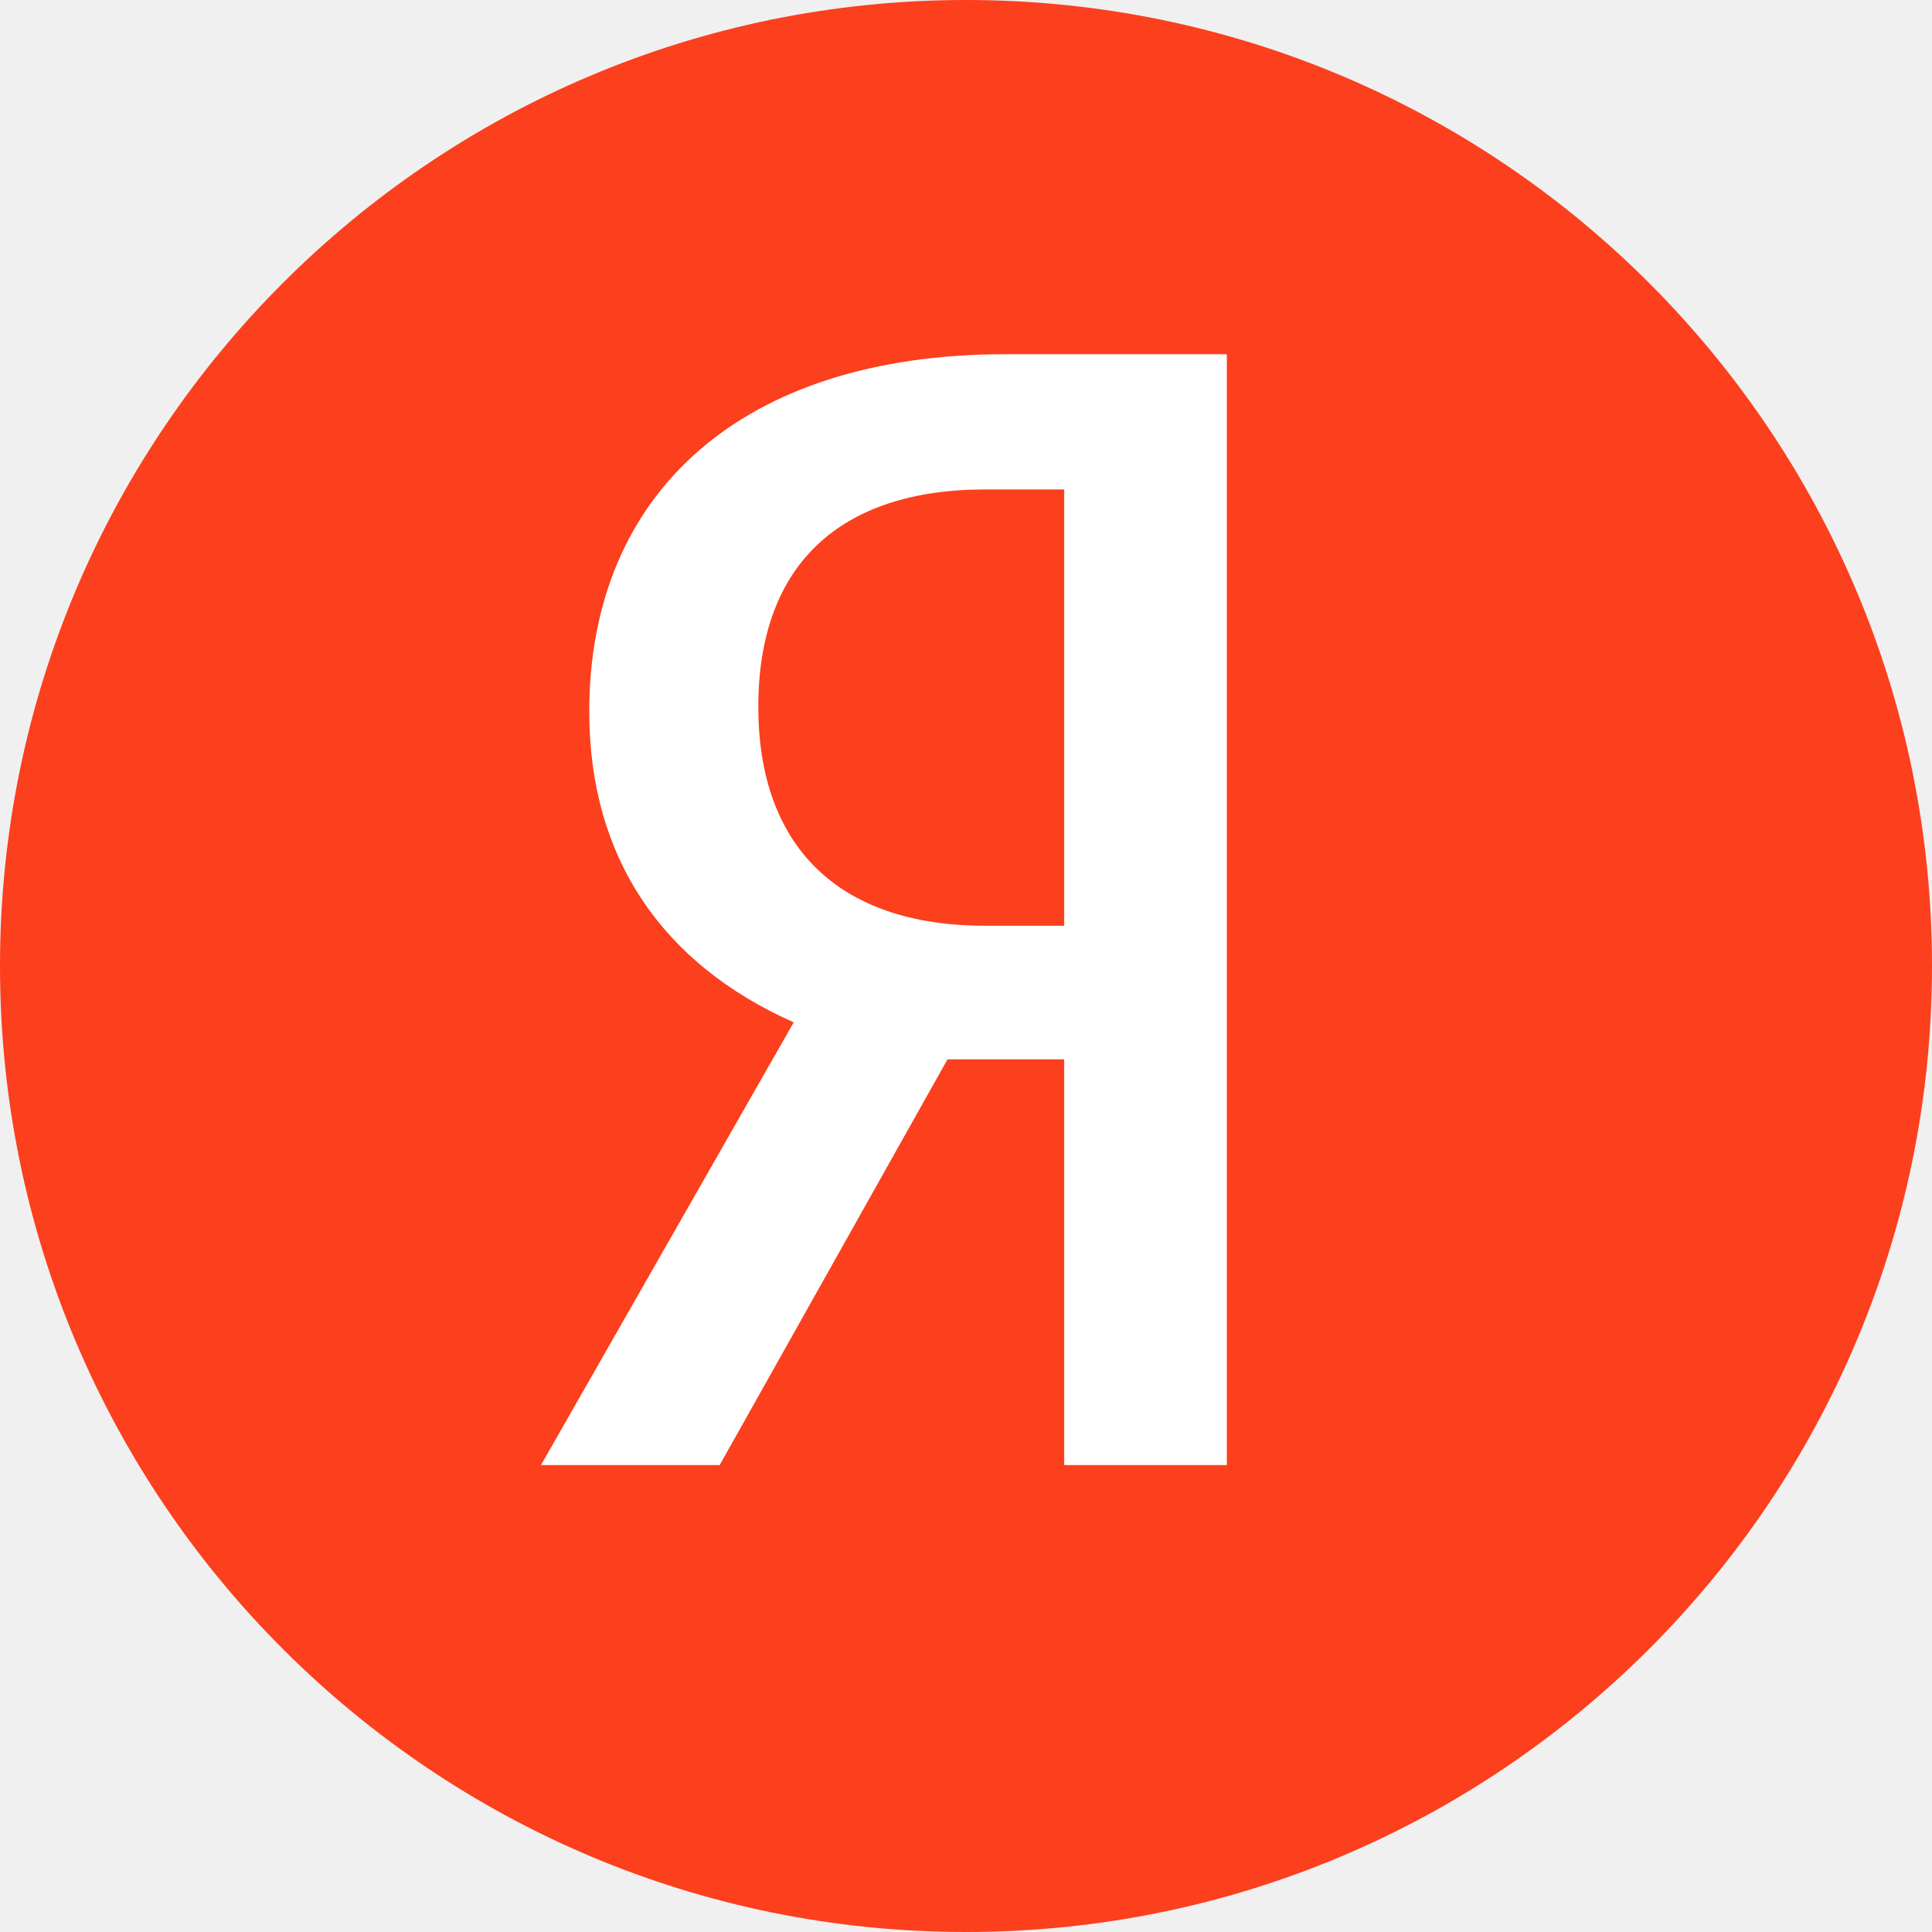
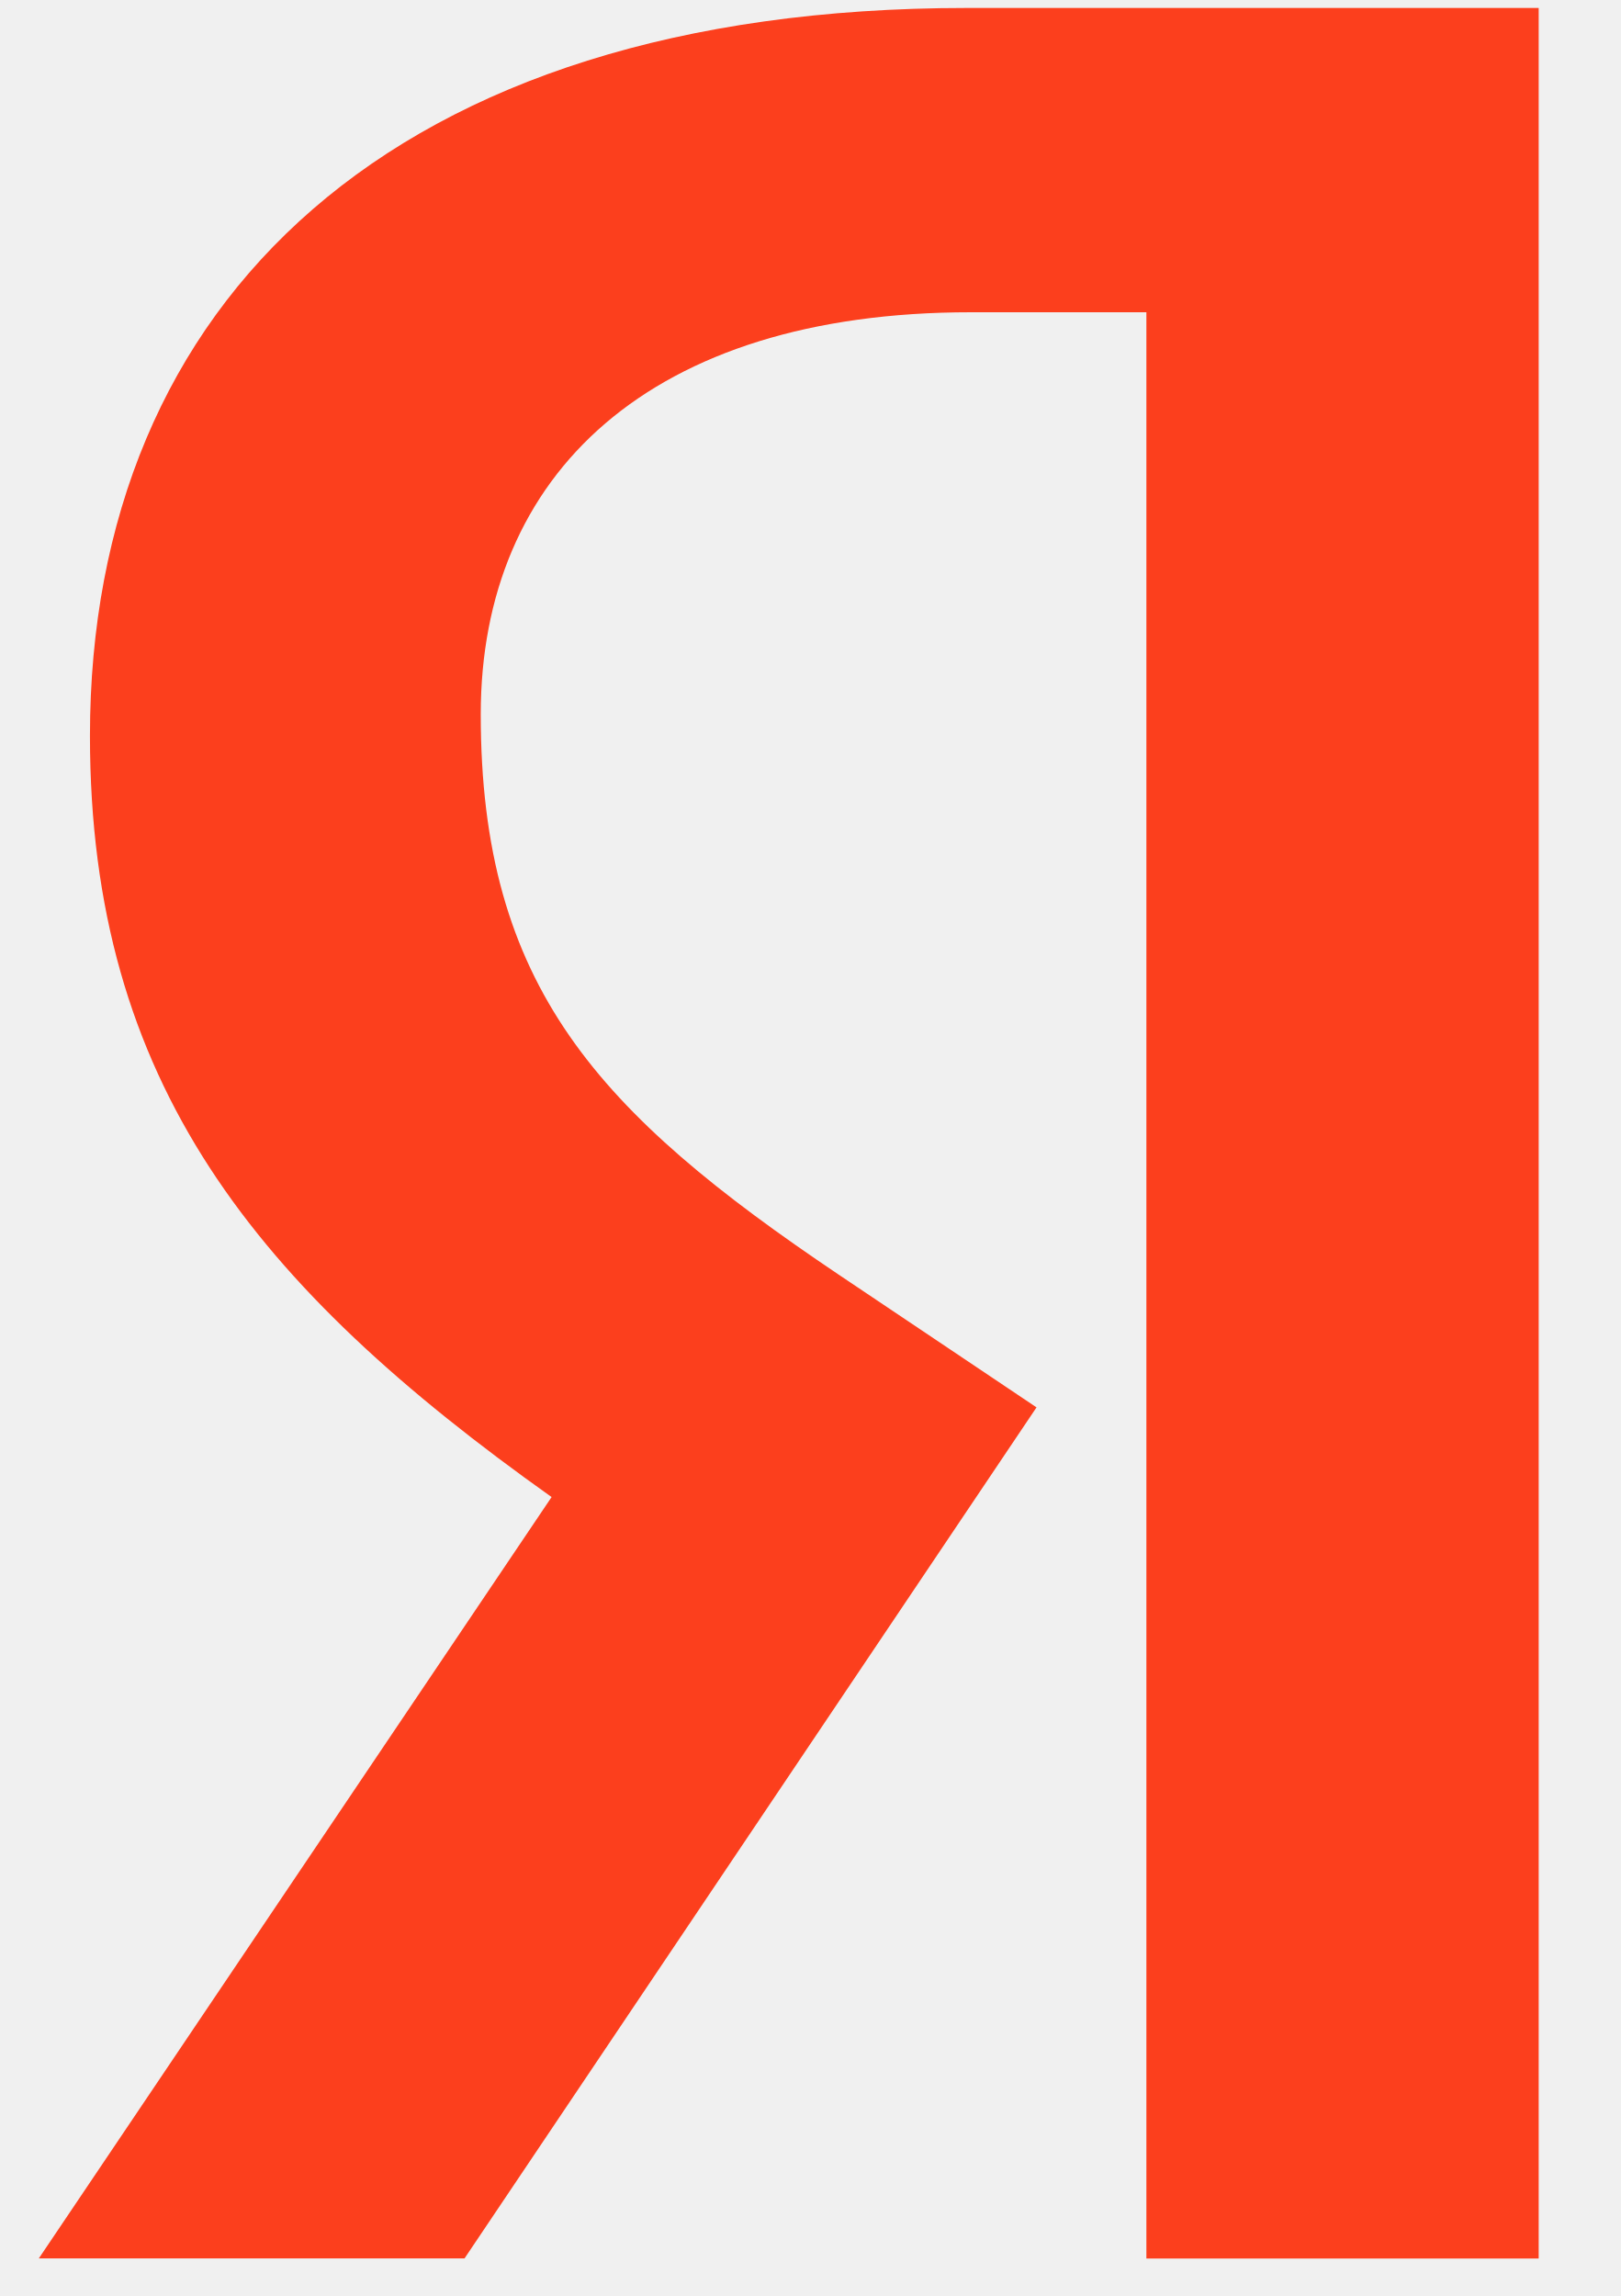
- <svg xmlns="http://www.w3.org/2000/svg" viewBox="0 0 24 24" role="img" aria-label="Яндекс ID">
-   <circle cx="12" cy="12" r="12" fill="#fc3f1d" />
-   <path fill="#fff" d="M15.24 18.2h-2.02v-5.04h-1.45L8.94 18.2H6.72l3.14-5.5c-1.62-.72-2.54-2.03-2.54-3.86 0-2.72 1.9-4.44 5.17-4.44h2.75v13.8Zm-2.02-6.7V6.08h-.98c-1.8 0-2.82.93-2.82 2.7 0 1.7.96 2.72 2.82 2.72h.98Z" />
+ <svg xmlns="http://www.w3.org/2000/svg" viewBox="0 0 24 34" role="img" aria-label="Яндекс">
+   <path fill="#fc3f1d" transform="translate(0 -8)" d="M16.995 12.624H14.378C9.623 12.624 7.119 15.025 7.119 18.577C7.119 22.608 8.851 24.474 12.419 26.875L15.349 28.841L6.879 41.443H.575L8.168 30.169C3.783 27.053 1.332 24.038 1.332 18.897C1.332 12.466 5.81 8.118 14.317 8.118H22.785V41.445H16.976V12.624H16.995Z" />
</svg>
